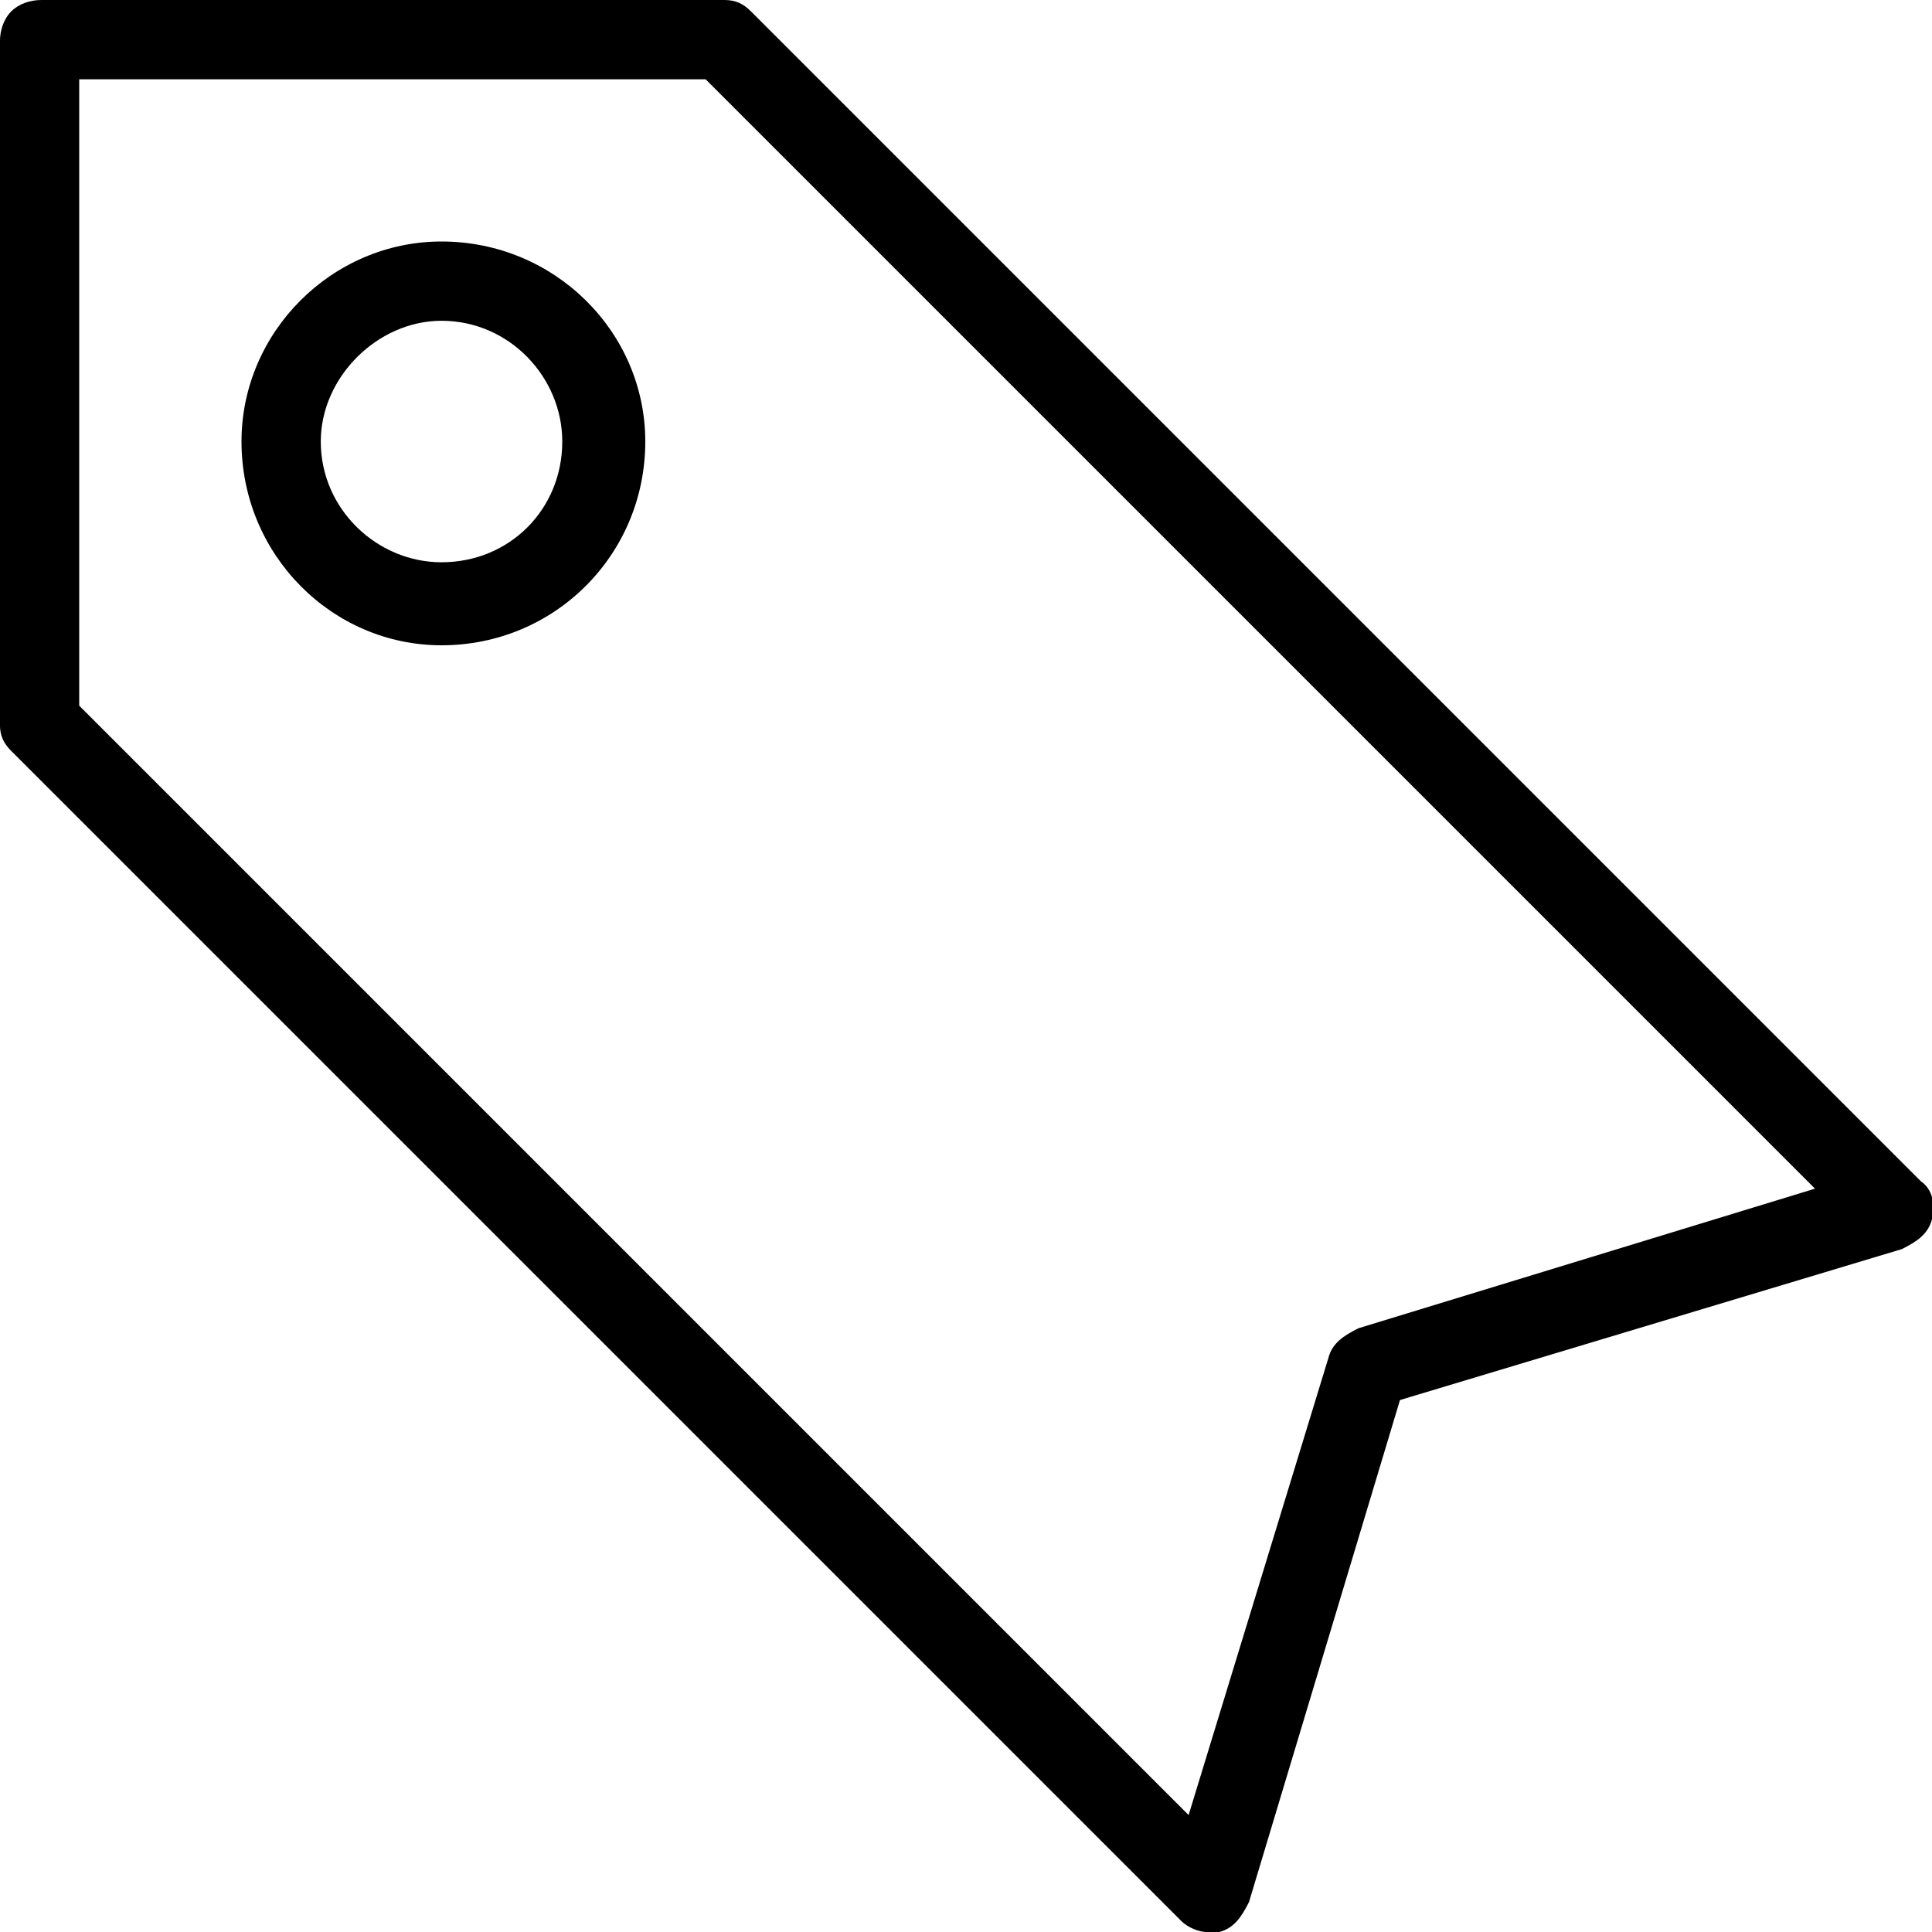
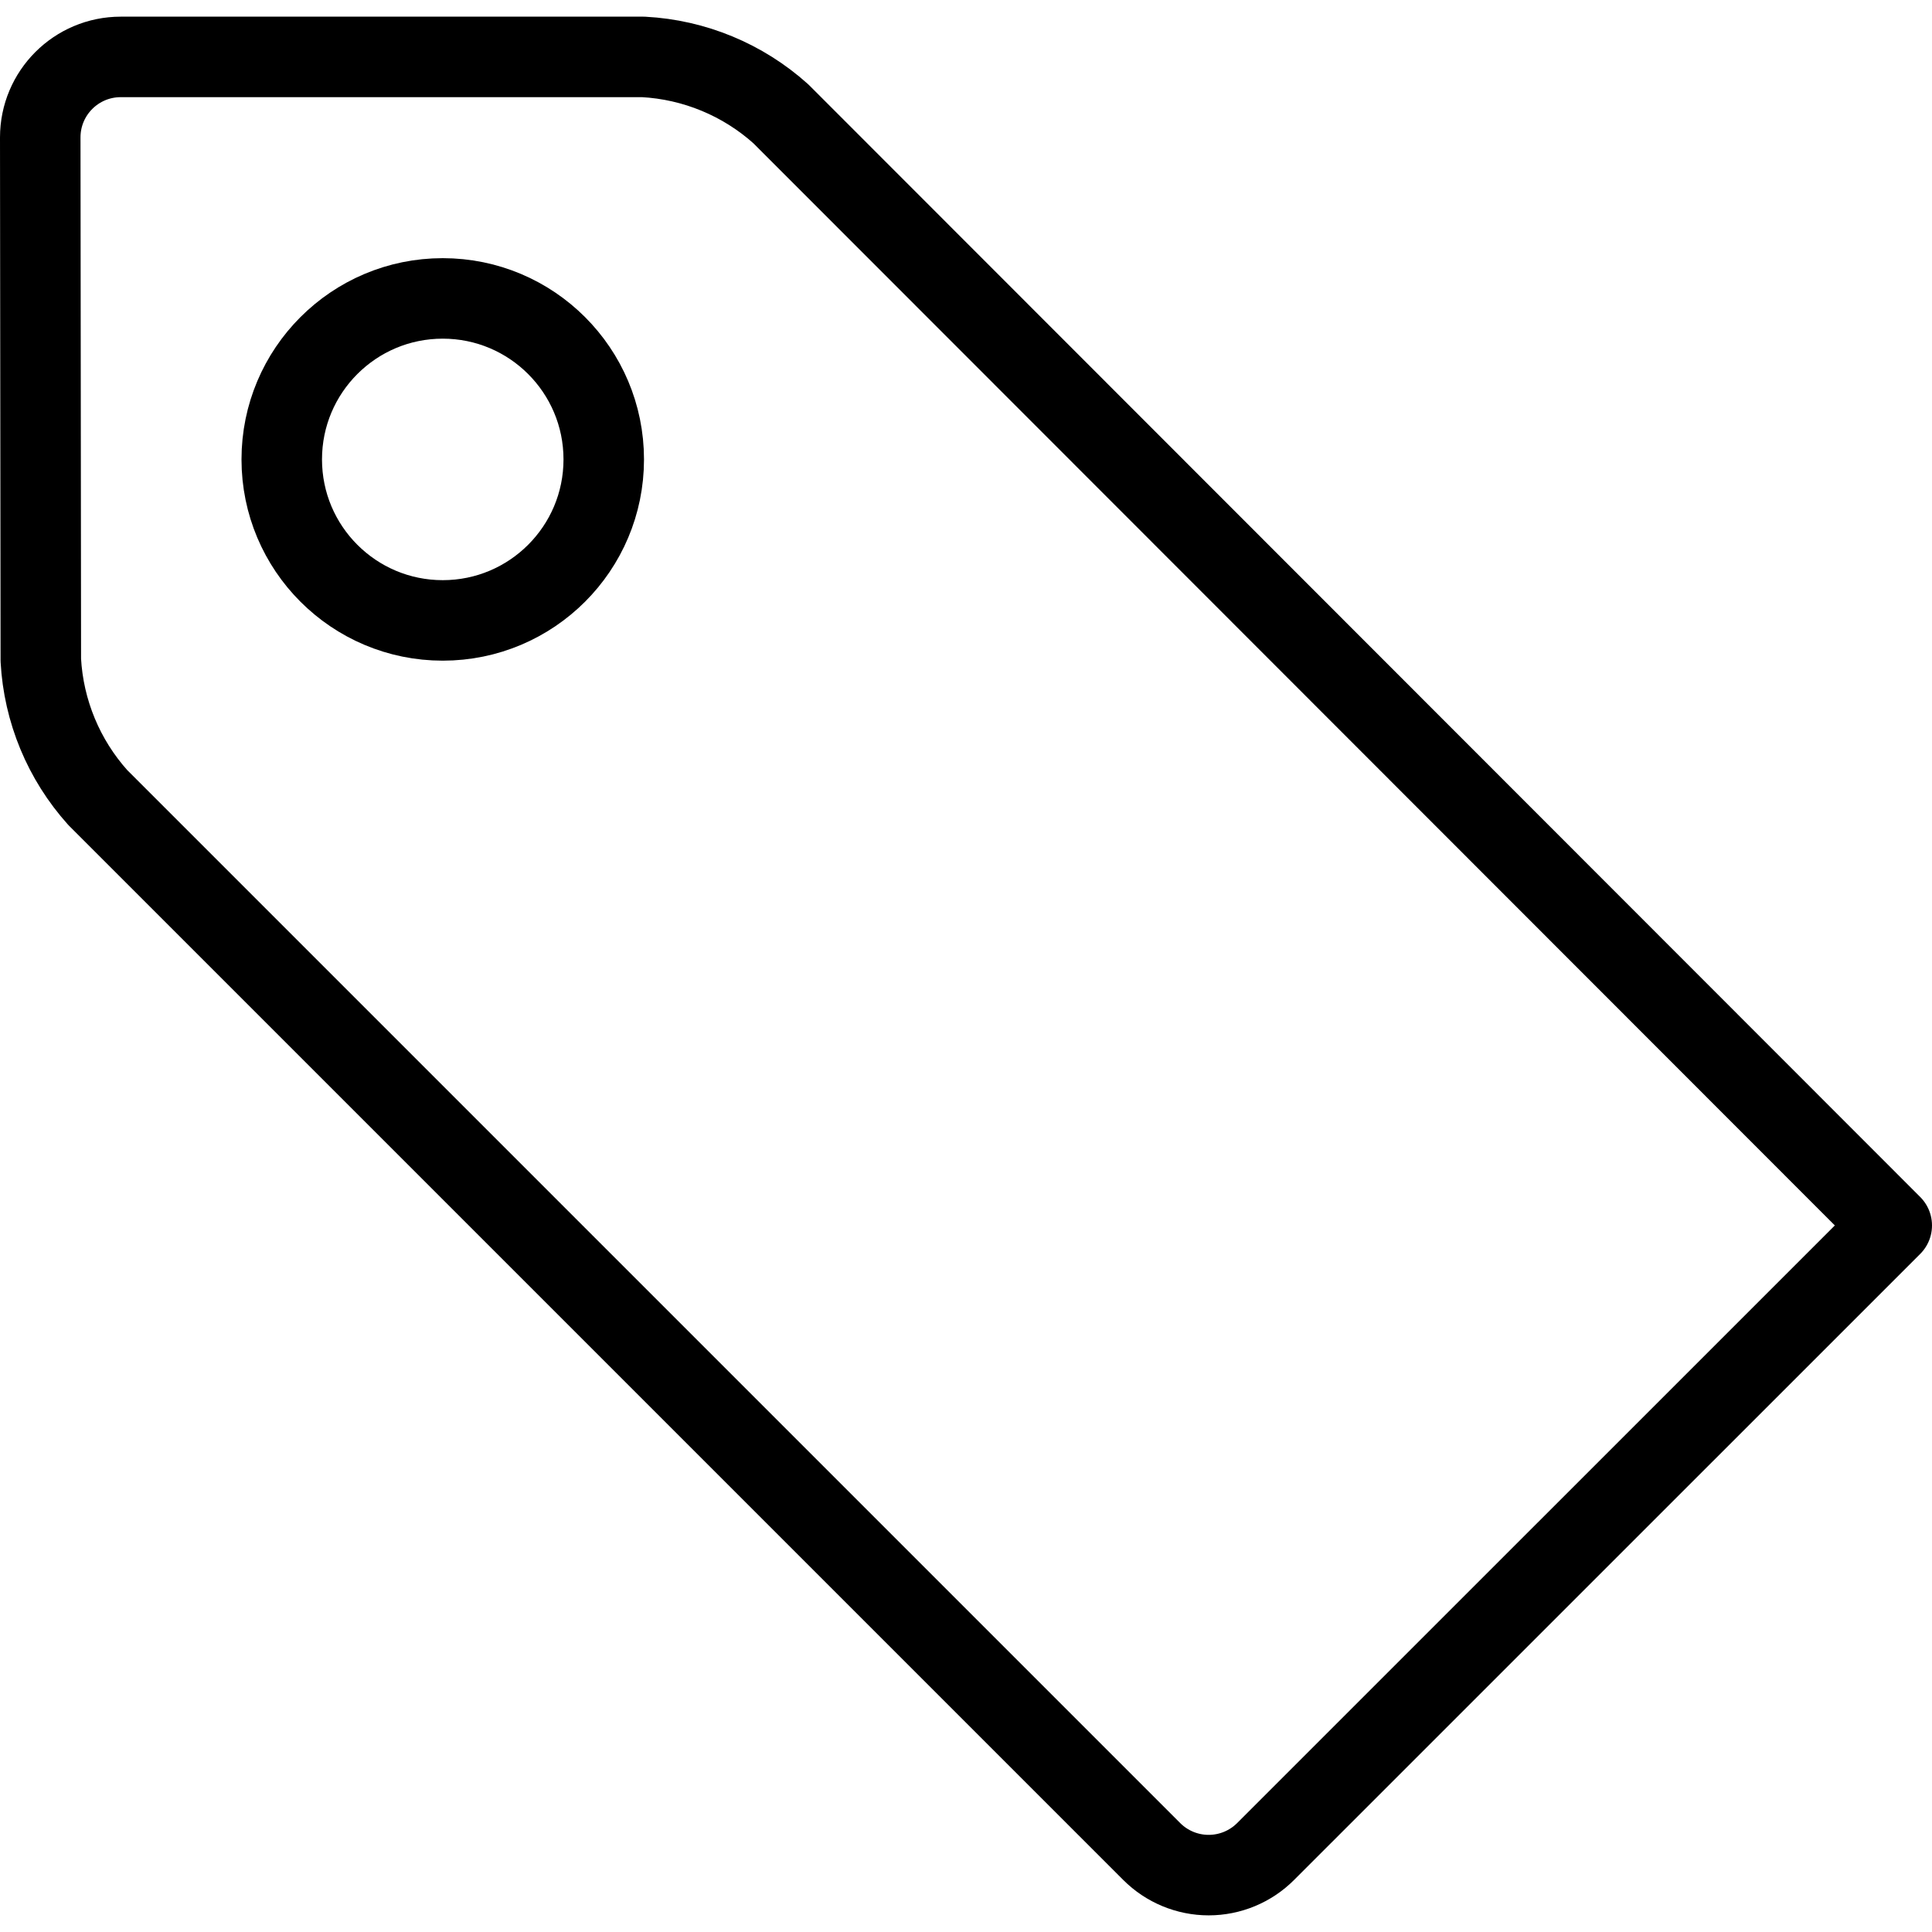
- <svg xmlns="http://www.w3.org/2000/svg" version="1.1" width="32" height="32" viewBox="0 0 32 32">
-   <path d="M31.813 19.563l-19.375-19.375c-0.125-0.125-0.25-0.188-0.438-0.188h-11.313c-0.188 0-0.375 0.063-0.5 0.188s-0.188 0.313-0.188 0.5v11.313c0 0.188 0.063 0.313 0.188 0.438l19.375 19.375c0.125 0.125 0.313 0.188 0.438 0.188 0.063 0 0.125 0 0.188 0 0.25-0.063 0.375-0.25 0.5-0.5l2.5-8.313 8.313-2.5c0.25-0.125 0.438-0.25 0.5-0.5s0-0.5-0.188-0.625zM22.5 22c-0.25 0.125-0.438 0.25-0.5 0.5l-2.313 7.563-18.375-18.375v-10.375h10.375l18.375 18.375zM7.313 4c-1.813 0-3.313 1.5-3.313 3.313 0 1.875 1.5 3.375 3.313 3.375 1.875 0 3.375-1.5 3.375-3.375 0-1.813-1.5-3.313-3.375-3.313zM7.313 9.313c-1.063 0-2-0.875-2-2 0-1.063 0.938-2 2-2 1.125 0 2 0.938 2 2 0 1.125-0.875 2-2 2z" />
+ <svg xmlns="http://www.w3.org/2000/svg" viewBox="0 0 24 24">
+   <defs>
+     <style>.a{fill:none;stroke:#000;stroke-linecap:round;stroke-linejoin:round}</style>
+   </defs>
+   <path class="a" d="M23.5 15.223L15.722 23a1 1 0 0 1-1.415 0L1.215 9.908A2.783 2.783 0 0 1 .507 8.2L.5 1.707a1 1 0 0 1 1-1h6.492a2.777 2.777 0 0 1 1.708.707z" />
+   <circle class="a" cx="5.5" cy="5.707" r="2" />
</svg>
